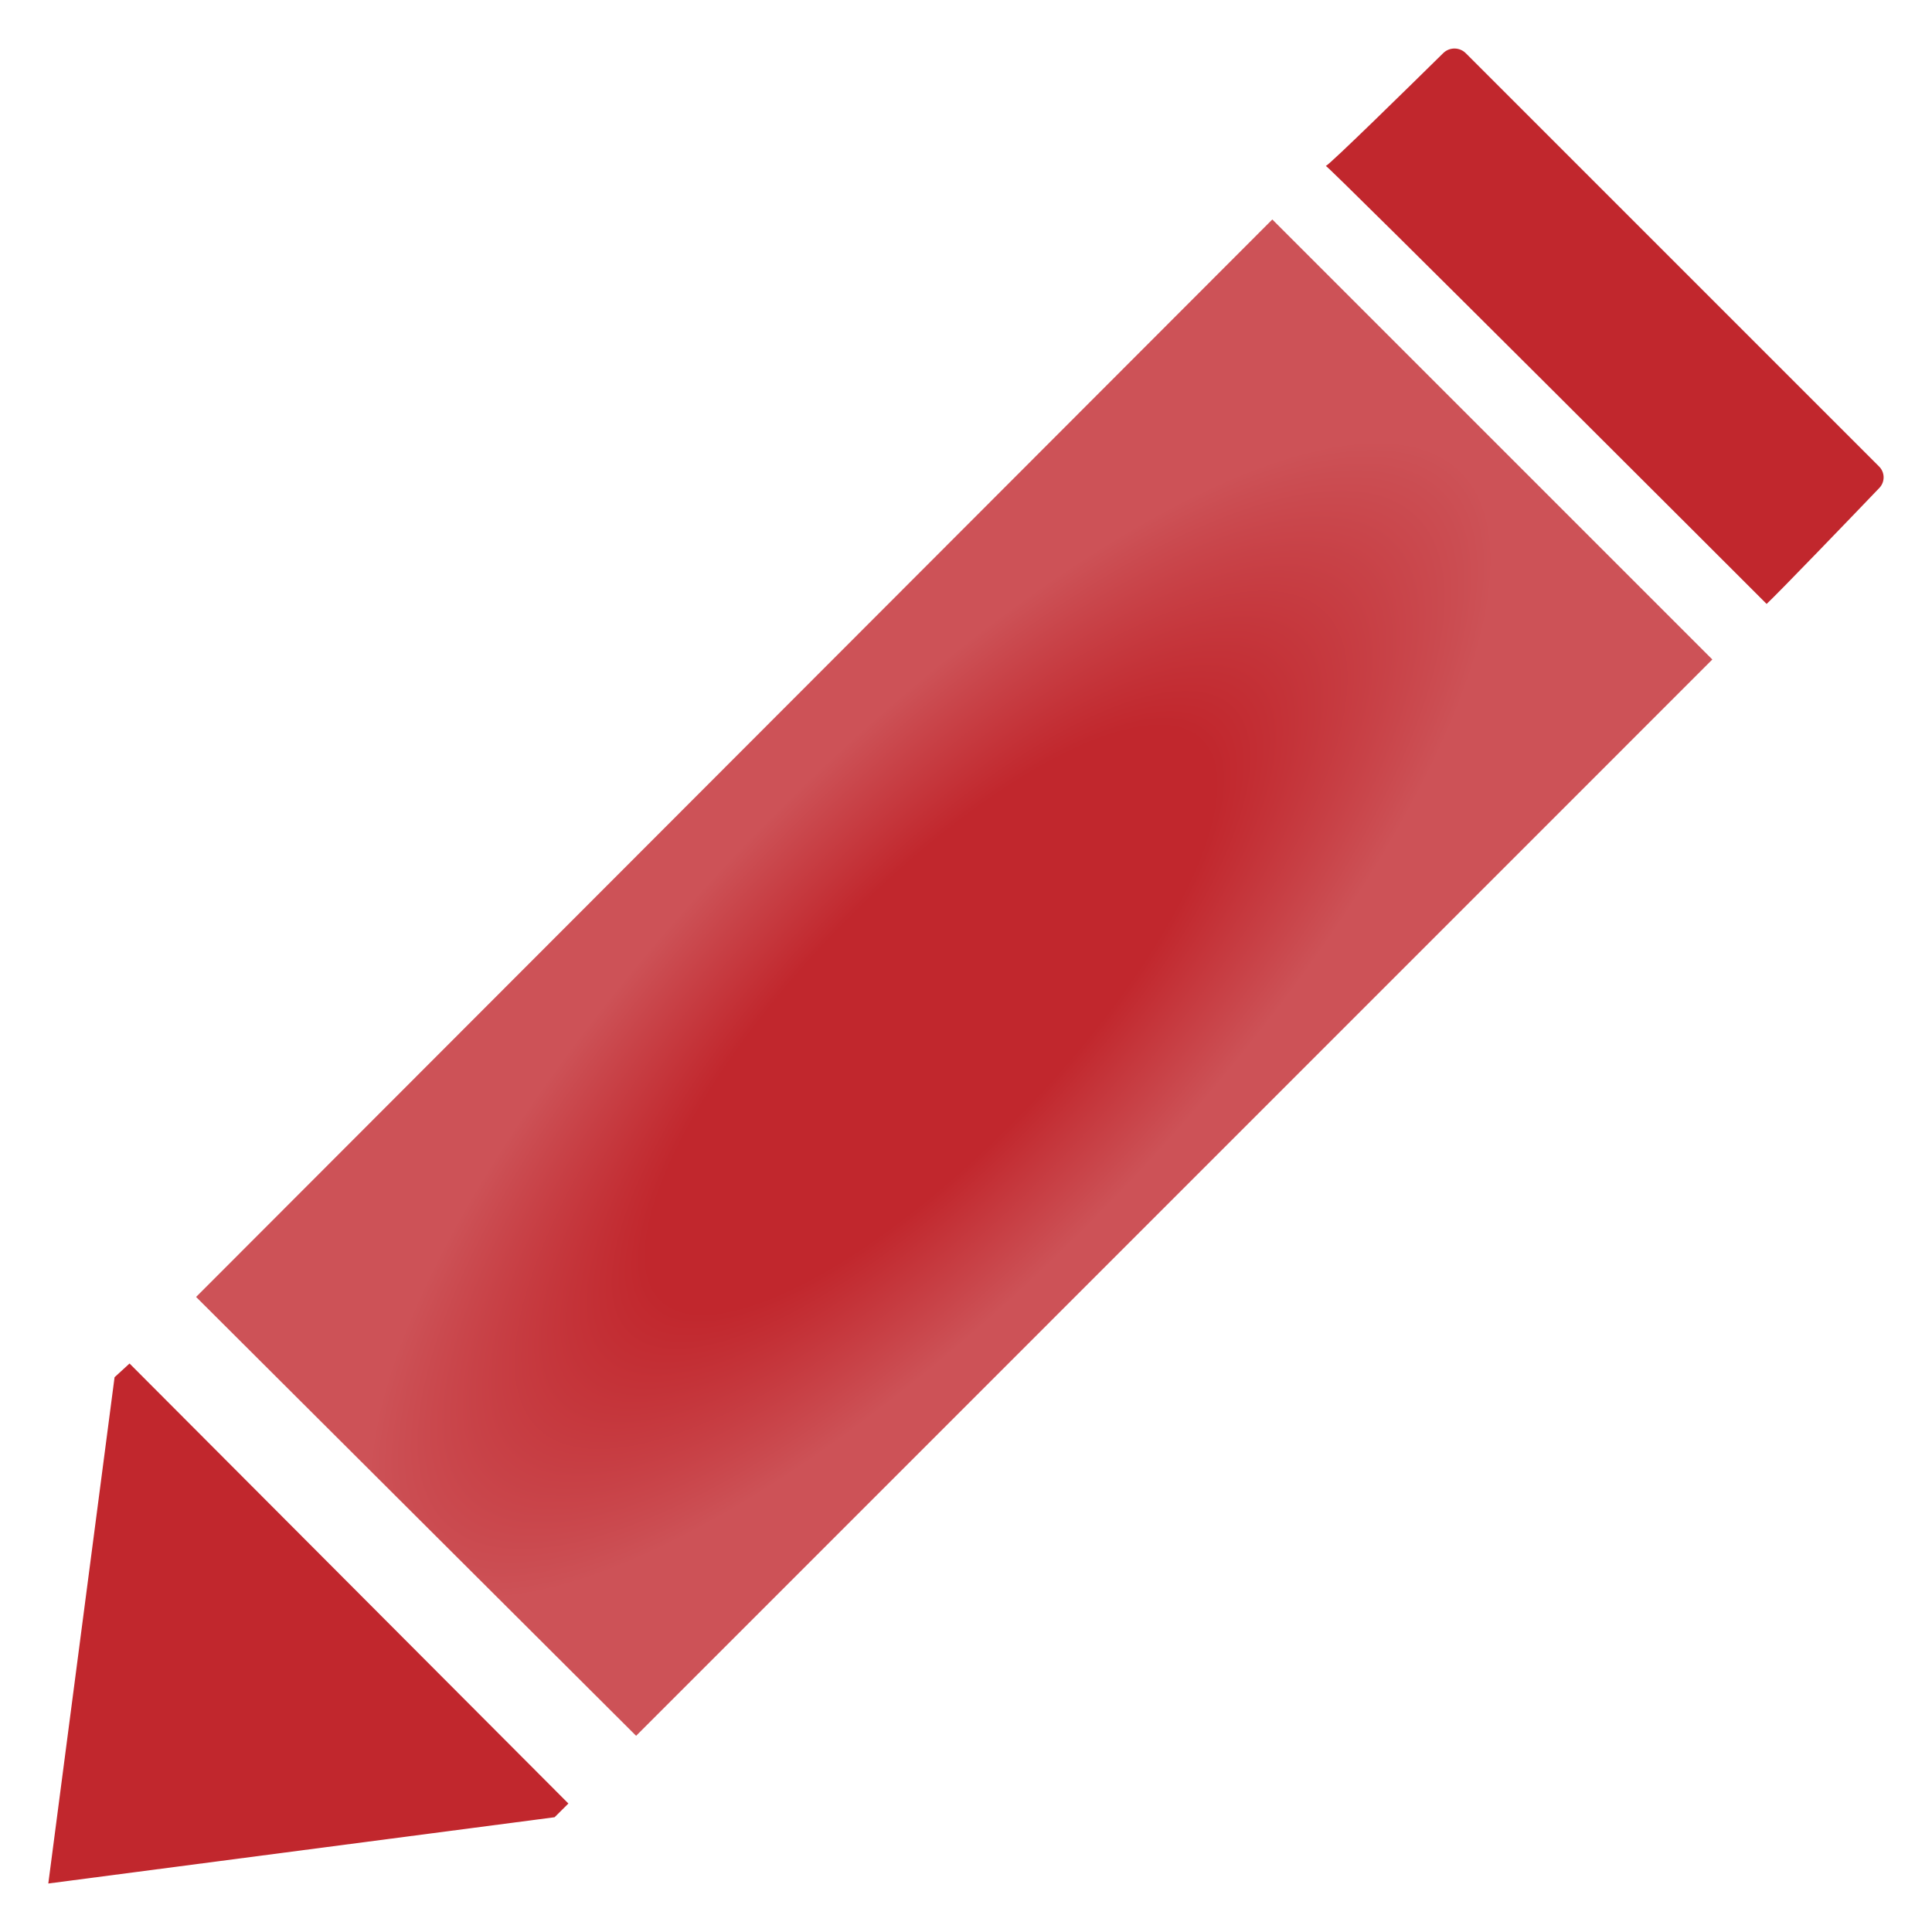
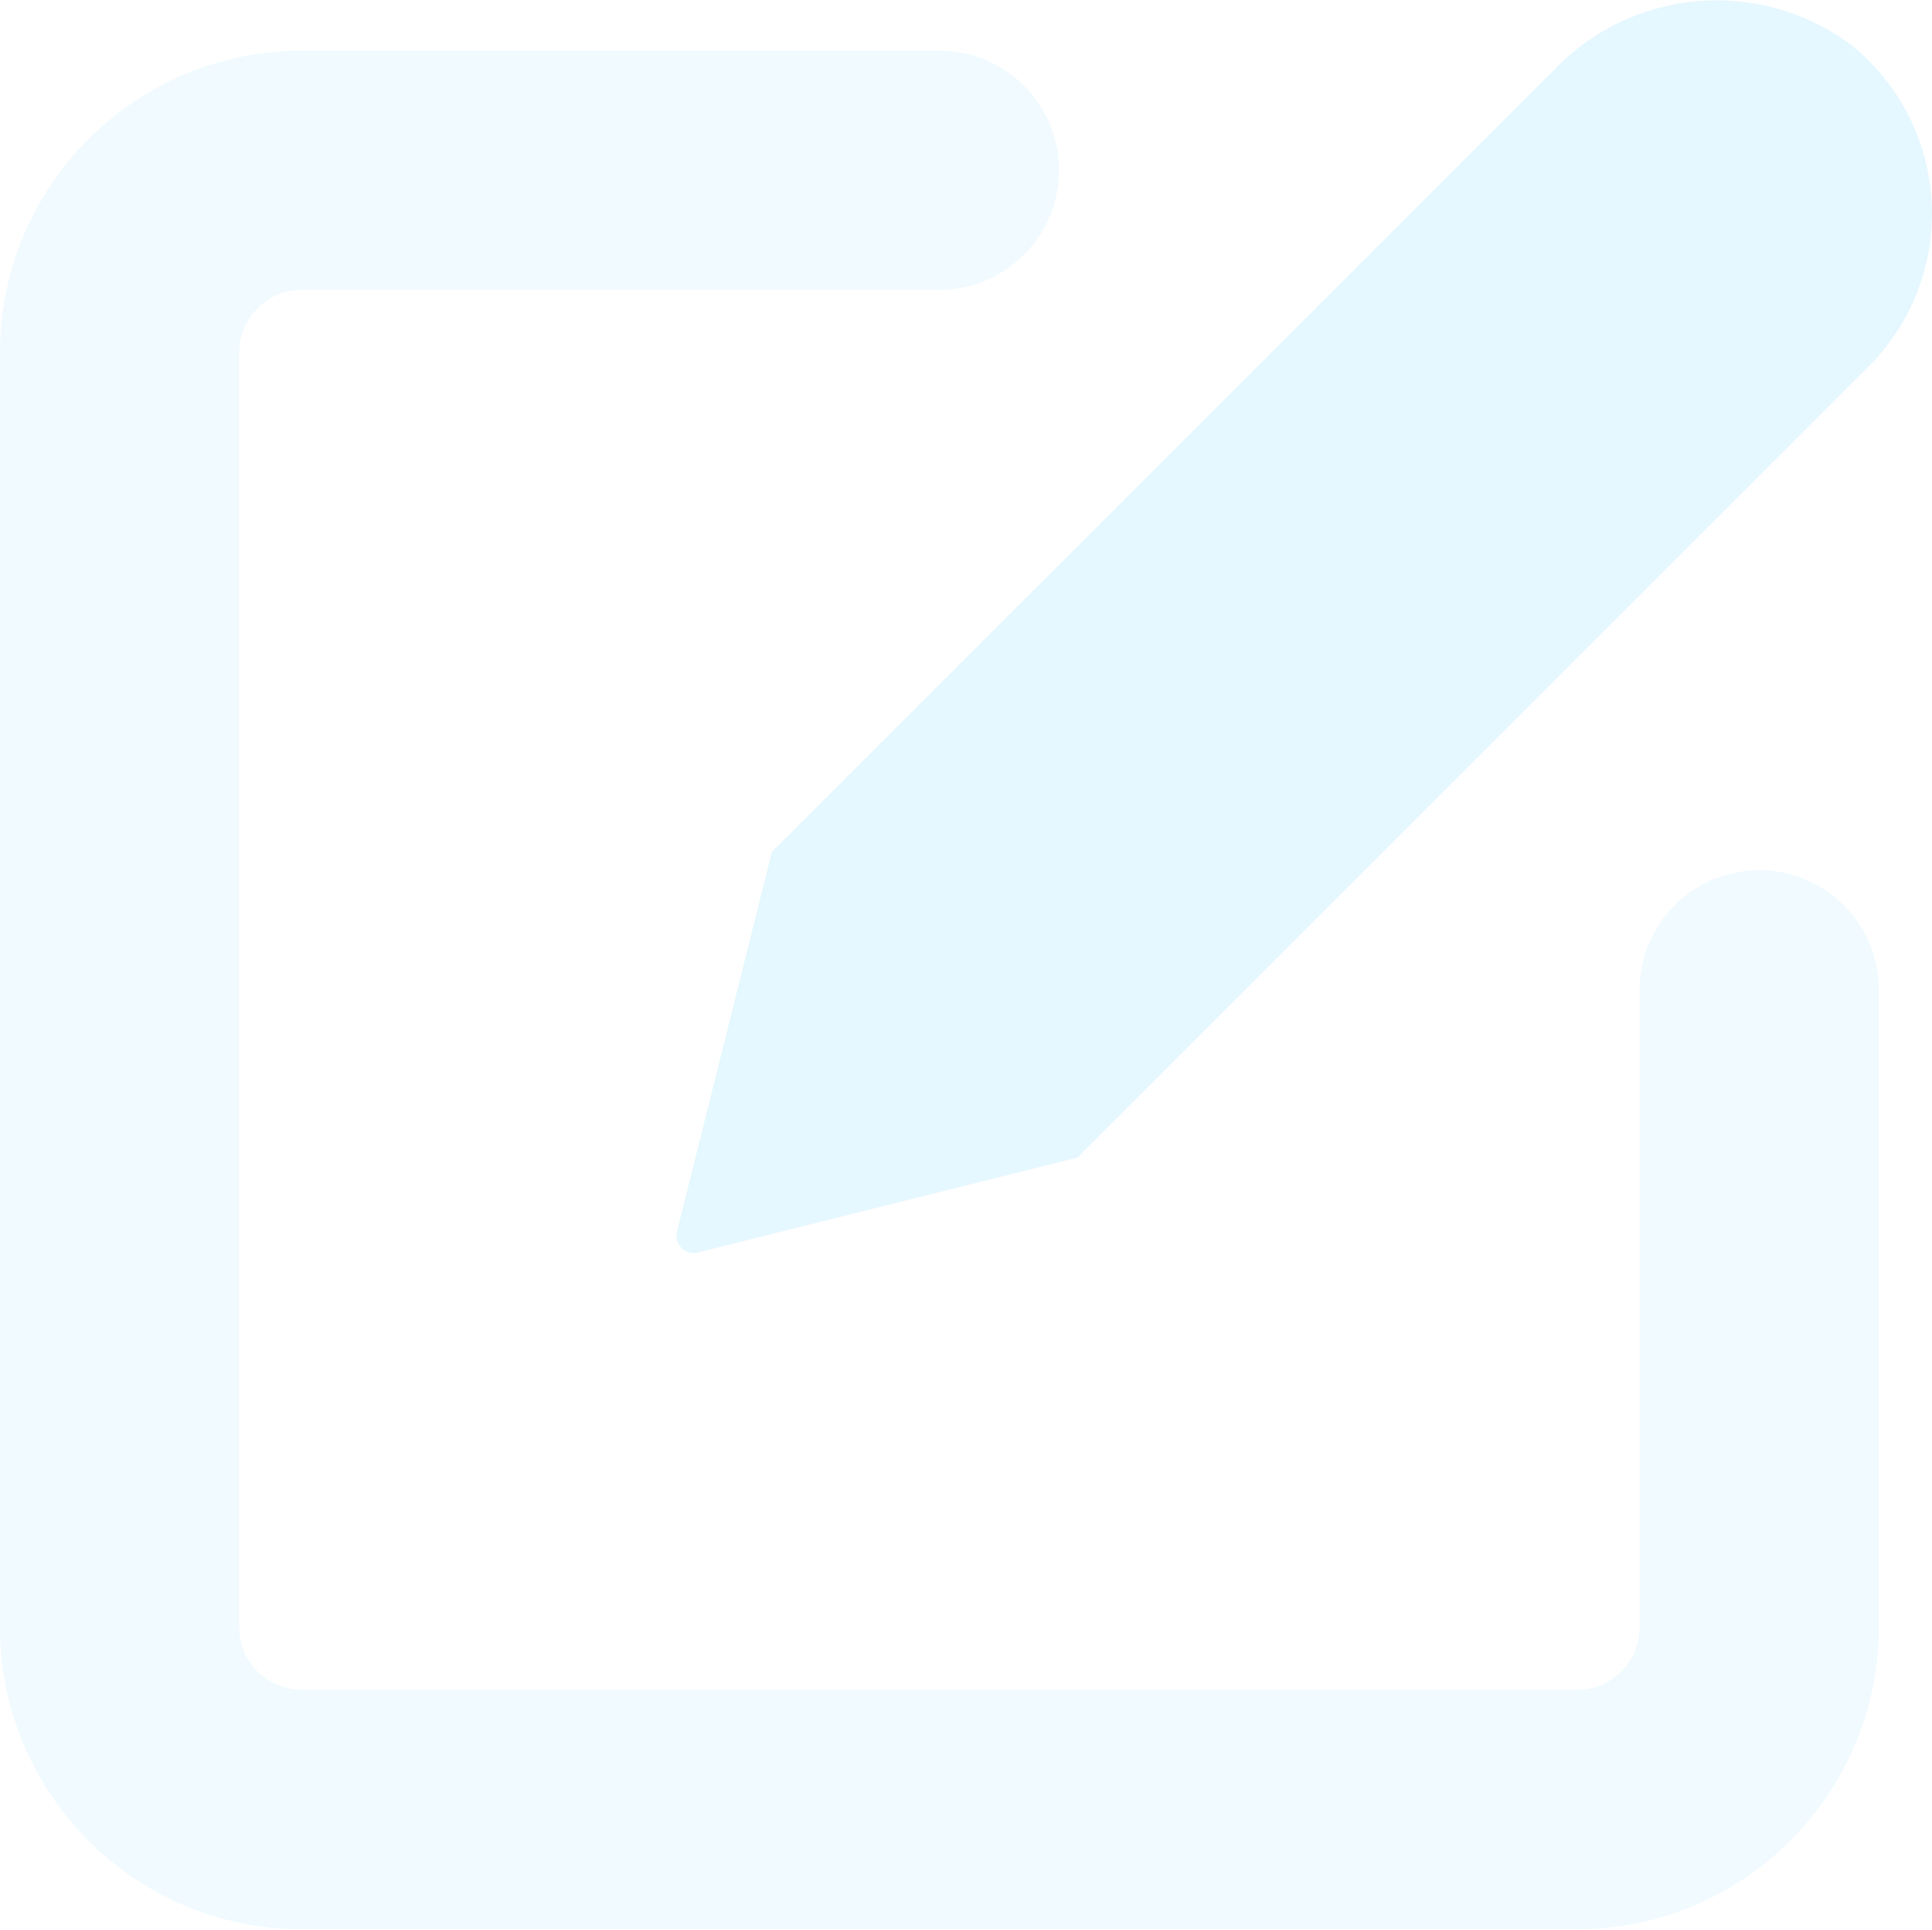
- <svg xmlns="http://www.w3.org/2000/svg" width="20" height="20" viewBox="0 0 20 20">
+ <svg xmlns="http://www.w3.org/2000/svg" width="22" height="21.974" viewBox="0 0 22 21.974">
  <defs>
-     <style>.a,.b{fill-rule:evenodd;}.a{fill:url(#a);}.b{fill:#c1272d;}</style>
-     <radialGradient id="a" cx="8.649" cy="10.273" r="12.413" gradientTransform="matrix(0.5981, -0.6202, 0.207, 0.2014, 2.3394, 13.8526)" gradientUnits="userSpaceOnUse">
-       <stop offset="0.373" stop-color="#c1272d" />
-       <stop offset="0.724" stop-color="#cc5055" />
-       <stop offset="0.741" stop-color="#cd5257" />
-     </radialGradient>
+     <style>.a,.c{fill:#e1f6ff;}.a{opacity:0.5;}.b{opacity:0.85;}</style>
  </defs>
-   <path class="a" d="M13.171,2.272,2.03,13.426l4.555,4.543L17.726,6.827Z" />
-   <path class="b" d="M18.288,6.252S13.746,1.71,13.725,1.718c.042-.015.899-.857,1.216-1.169a.166.166,0,0,1,.235.004l4.275,4.275a.158.158,0,0,1,.005.222C19.174,5.345,18.416,6.132,18.288,6.252Z" />
-   <polygon class="b" points="5.884 18.67 5.741 18.812 0.5 19.498 1.186 14.257 1.341 14.115 5.884 18.67" />
+   <path class="a" d="M21.394,11.274V18.535a3.442,3.442,0,0,1-3.436,3.439H3.436A3.44,3.44,0,0,1,0,18.535V4.016A3.44,3.44,0,0,1,3.436.577h7.261a1.362,1.362,0,1,1,0,2.724H3.436a.714.714,0,0,0-.712.715V18.535a.711.711,0,0,0,.712.712H17.959a.713.713,0,0,0,.712-.712V11.274a1.362,1.362,0,1,1,2.724,0Z" />
+   <g class="b">
+     <path class="c" d="M7.708,14.028,8.789,9.703,17.698.795A2.561,2.561,0,0,1,21.089.519a2.465,2.465,0,0,1,.192,3.653L12.27,13.184,7.946,14.265A.196.196,0,0,1,7.708,14.028ZM18.132,1.024h0Z" />
+   </g>
</svg>
